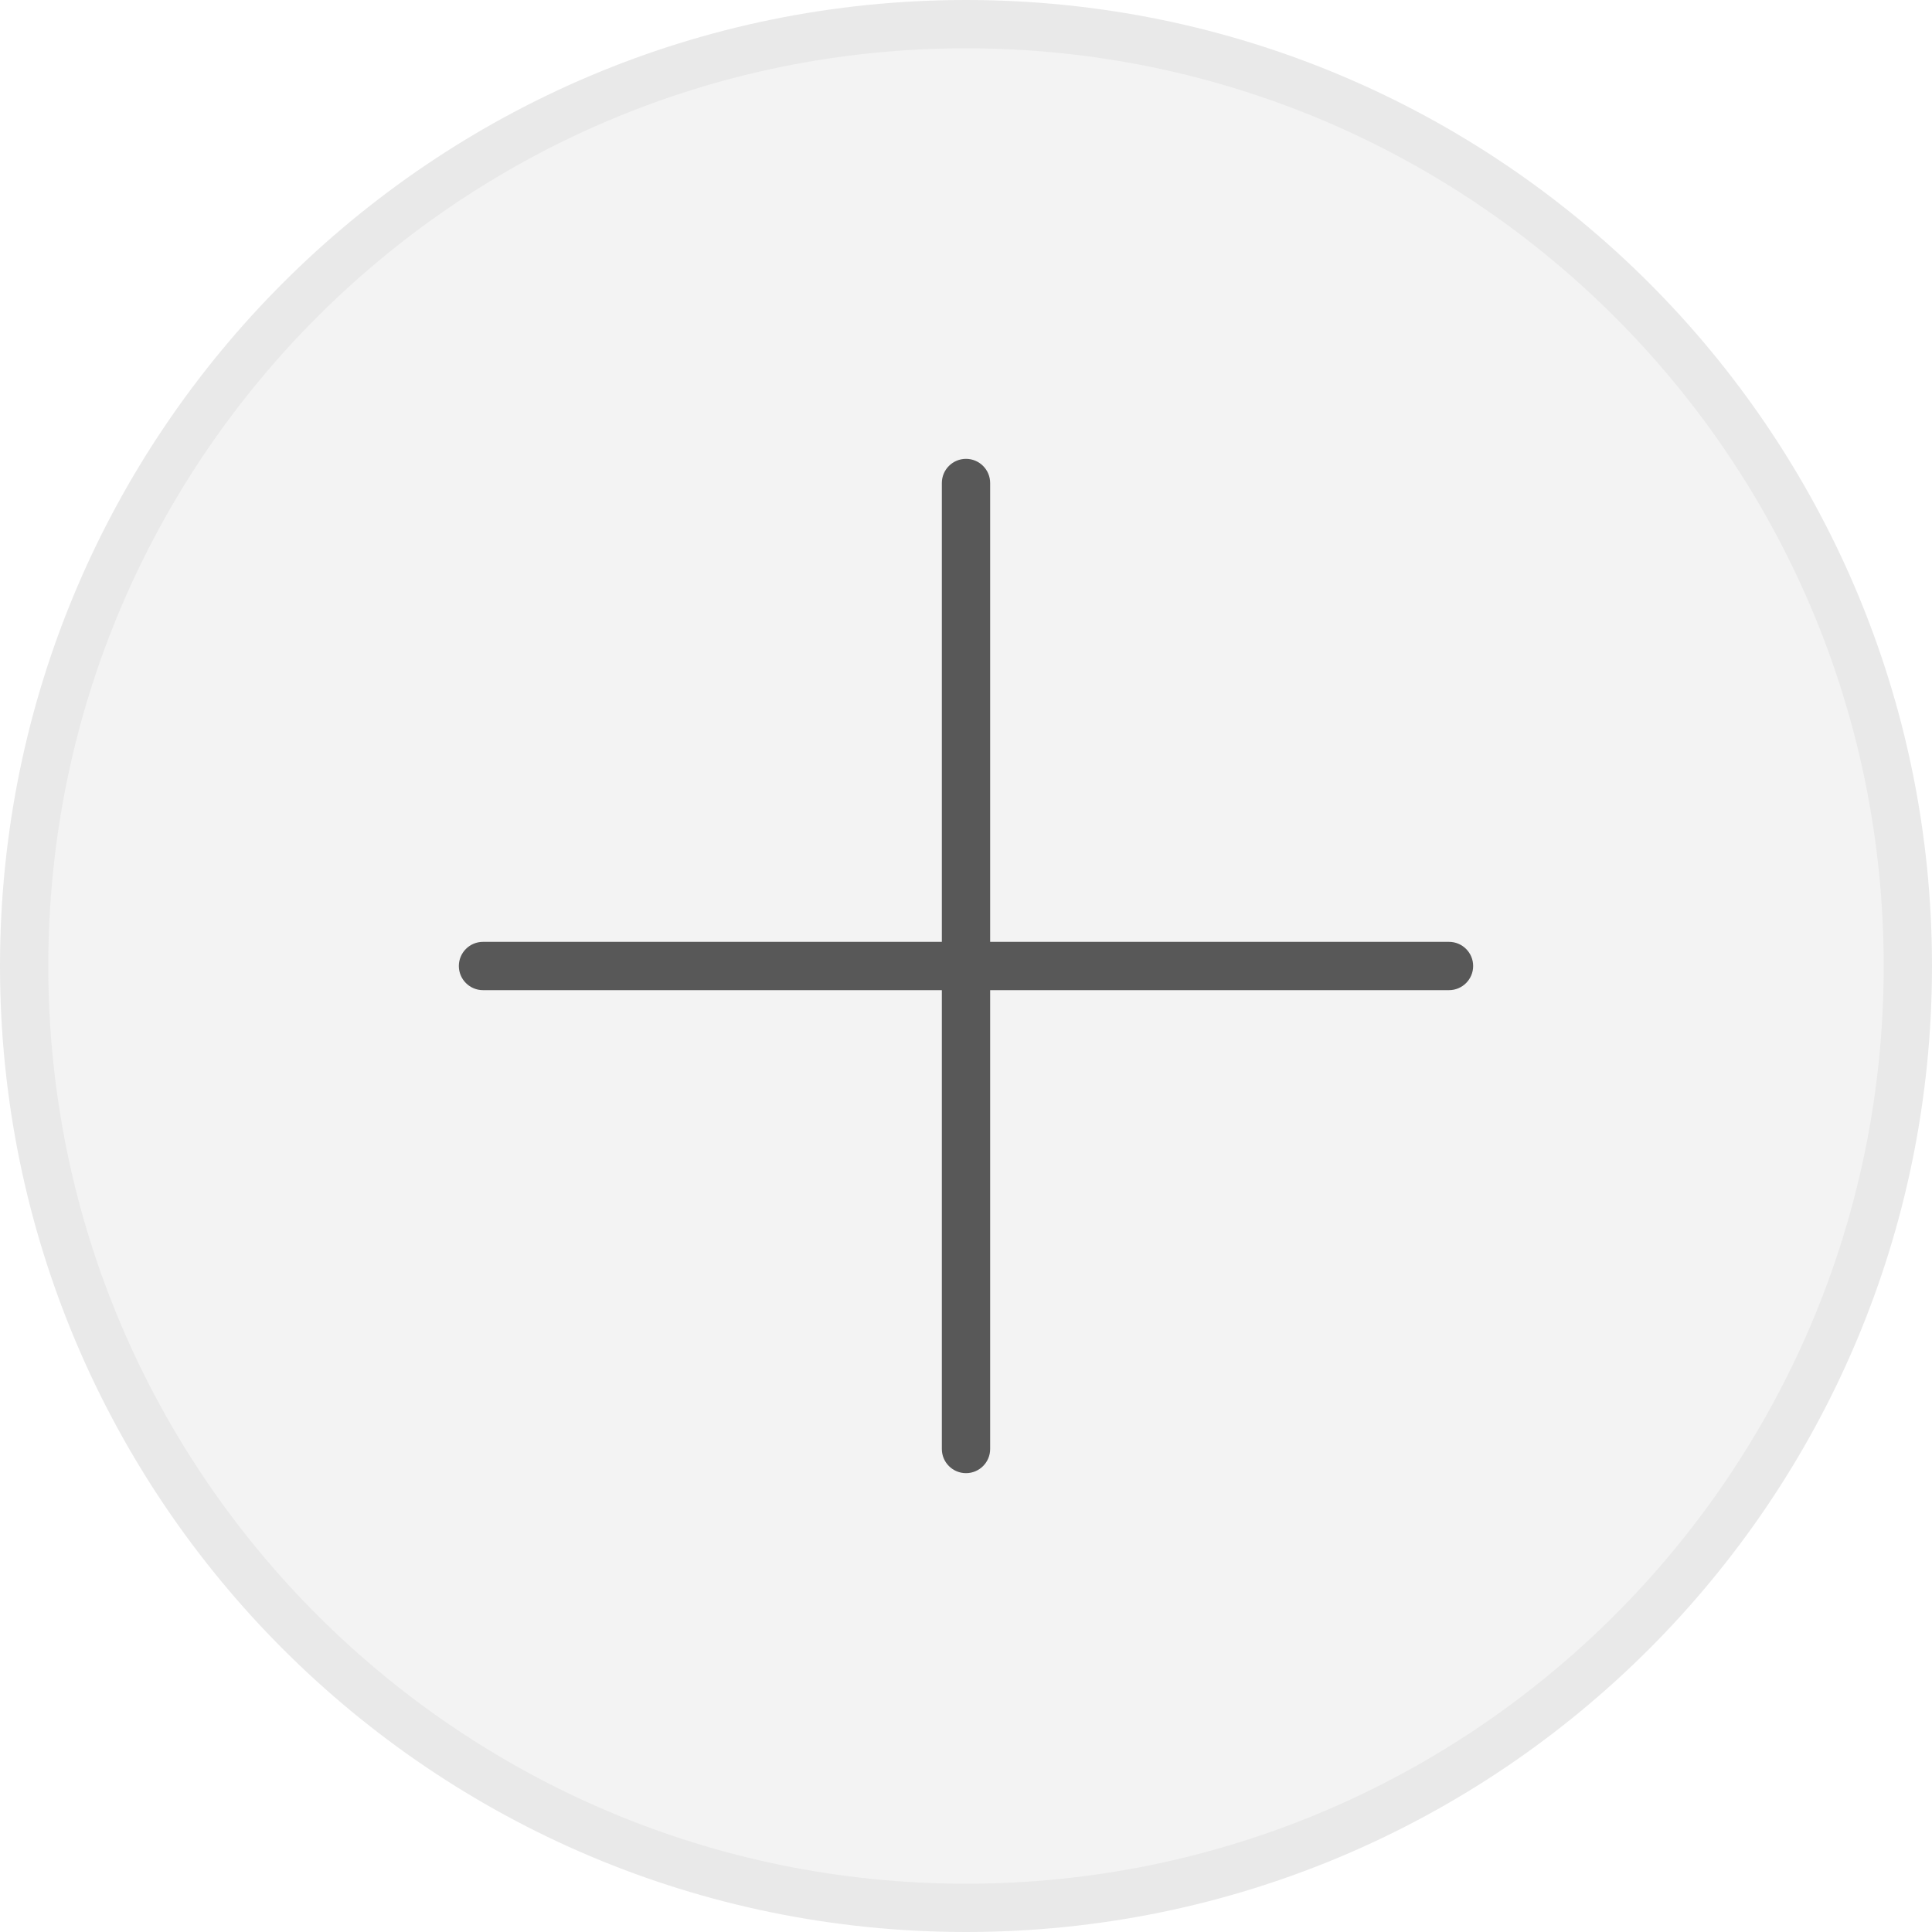
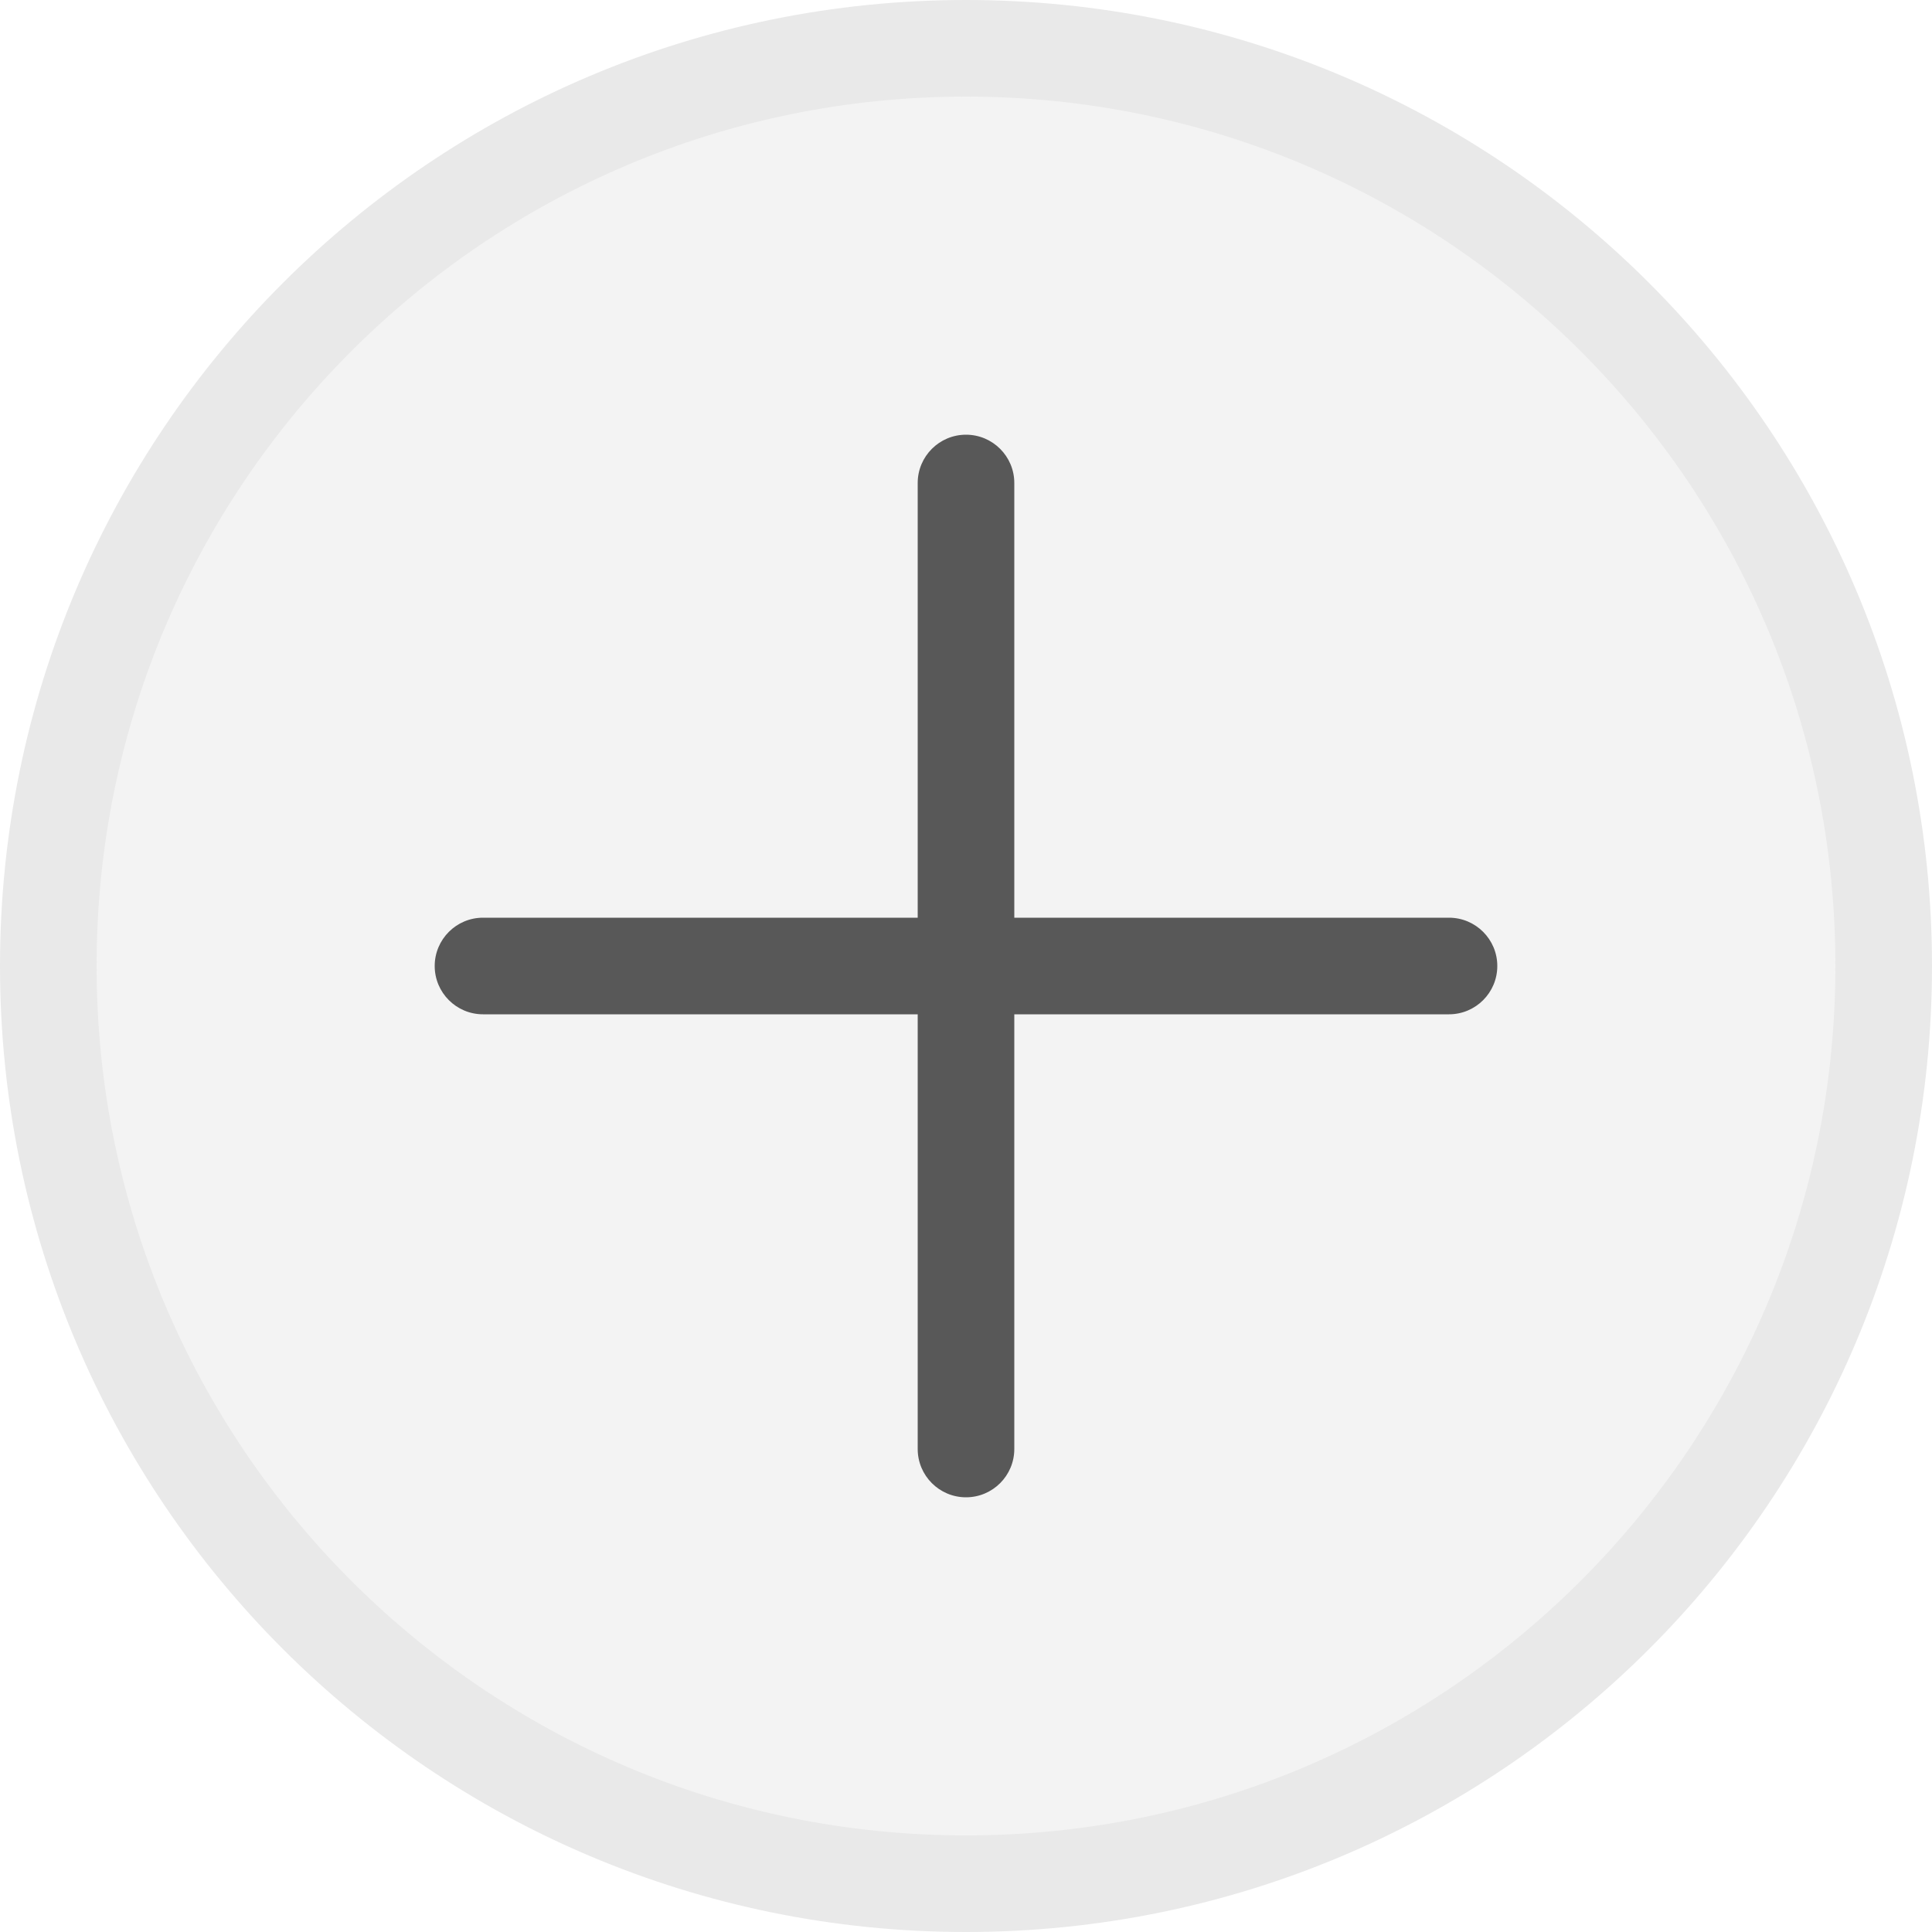
<svg xmlns="http://www.w3.org/2000/svg" width="40" height="40" viewBox="0 0 40 40" fill="none">
-   <circle cx="20" cy="20" r="19.5" fill="#F3F3F3" stroke="#E9E9E9" />
-   <path fill-rule="evenodd" clip-rule="evenodd" d="M20.5 10C20.5 9.724 20.276 9.5 20 9.5C19.724 9.5 19.5 9.724 19.5 10V19.5H10C9.724 19.5 9.5 19.724 9.5 20C9.5 20.276 9.724 20.5 10 20.5H19.5V30C19.5 30.276 19.724 30.5 20 30.5C20.276 30.5 20.5 30.276 20.5 30V20.5H30C30.276 20.5 30.5 20.276 30.5 20C30.5 19.724 30.276 19.5 30 19.5H20.5V10Z" fill="black" fill-opacity="0.64" />
+   <circle cx="20" cy="20" r="19" fill="#F3F3F3" stroke="#E9E9E9" stroke-width="2" />
+   <path fill-rule="evenodd" clip-rule="evenodd" d="M21 10C21 9.448 20.552 9 20 9C19.448 9 19 9.448 19 10V19H10C9.448 19 9 19.448 9 20C9 20.552 9.448 21 10 21H19V30C19 30.552 19.448 31 20 31C20.552 31 21 30.552 21 30V21H30C30.552 21 31 20.552 31 20C31 19.448 30.552 19 30 19H21V10Z" fill="black" fill-opacity="0.64" />
</svg>
